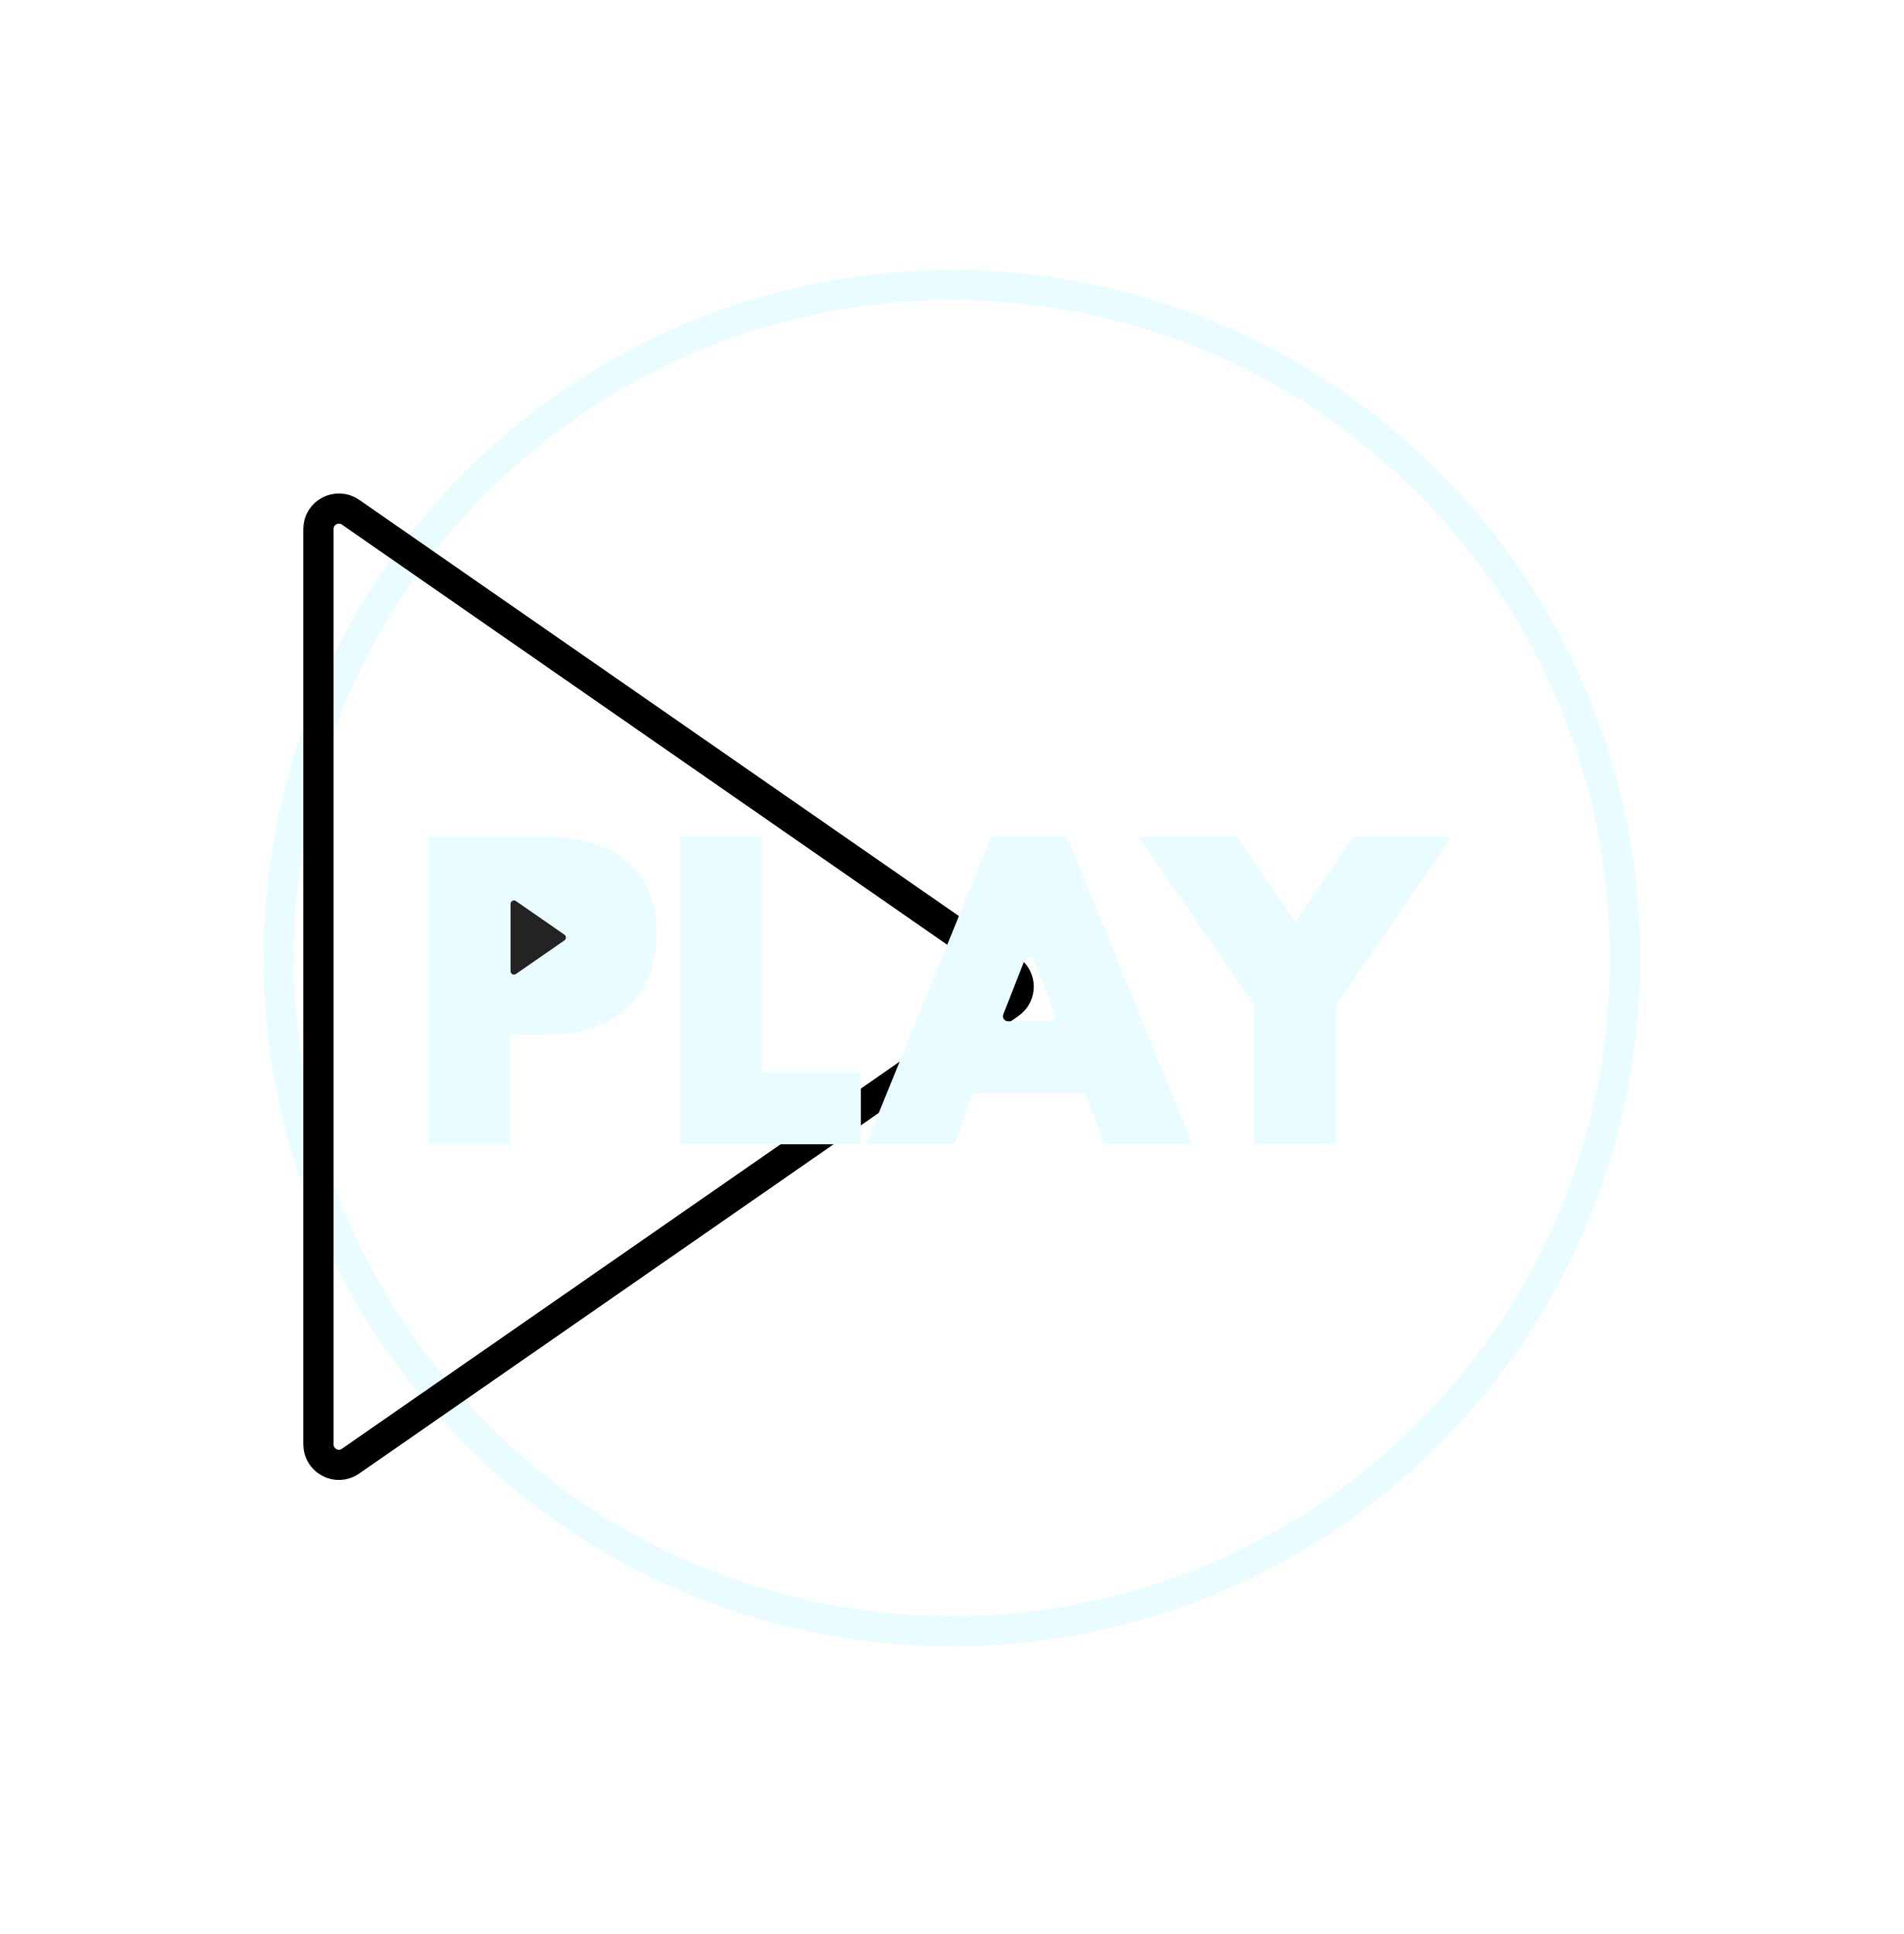
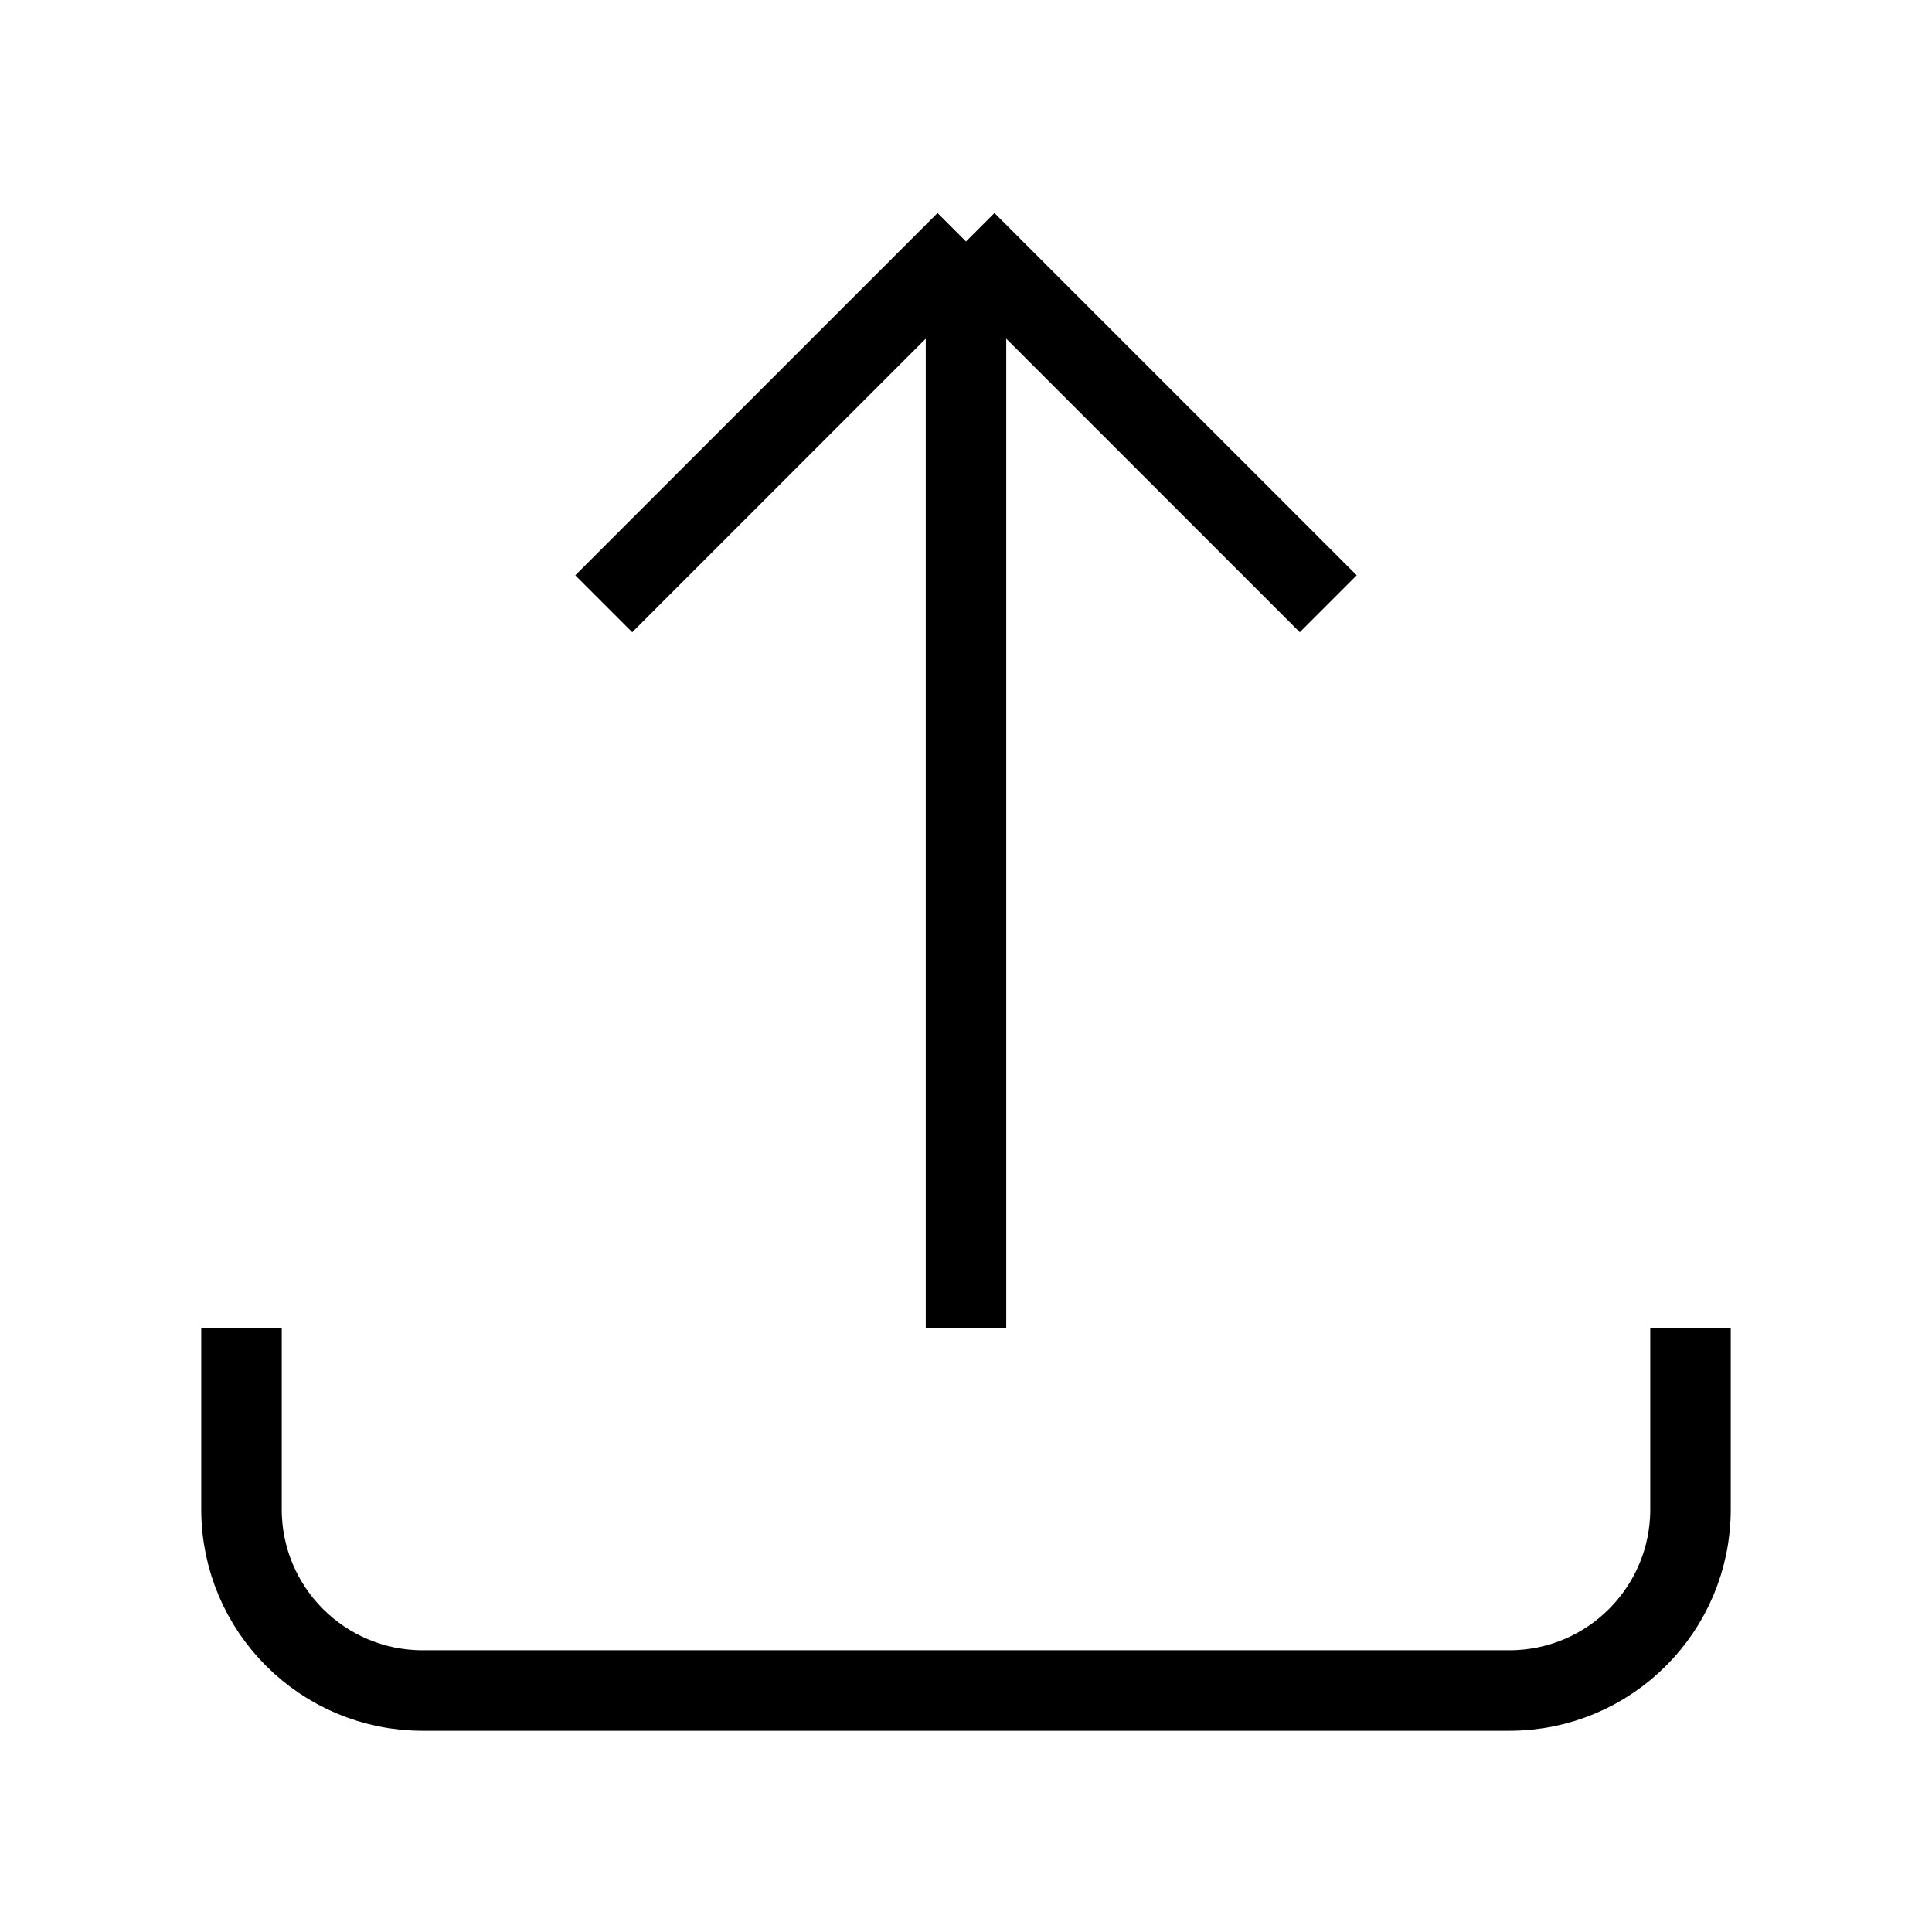
- <svg xmlns="http://www.w3.org/2000/svg" style="width:100%" viewBox="0 0 63 64" fill="none">
-   <path d="M47.25 47.458C55.949 38.76 55.949 24.657 47.25 15.958C38.551 7.26 24.448 7.26 15.75 15.958C7.052 24.657 7.052 38.76 15.75 47.458C24.448 56.157 38.551 56.157 47.25 47.458Z" stroke="#E9FCFF" strokeWidth="1.39" strokeMiterlimit="10" />
-   <path d="M10.537 47.797V17.506C10.537 16.96 11.151 16.639 11.599 16.95L33.417 32.095C33.804 32.364 33.804 32.937 33.417 33.208L11.599 48.353C11.151 48.666 10.537 48.343 10.537 47.797Z" stroke="url(#paint0_linear_53_10115)" strokeWidth="6.996" strokeMiterlimit="10" strokeLinecap="round" />
-   <path d="M18.192 27.696C20.164 27.696 21.729 28.707 21.729 30.902C21.729 33.098 20.162 34.243 18.192 34.243H16.885V37.868H14.173V27.698H18.192V27.696Z" fill="#E9FCFF" />
-   <path d="M25.205 27.696V35.487H28.484V37.866H22.493V27.696H25.205Z" fill="#E9FCFF" />
-   <path d="M35.314 27.696L39.455 37.866H36.533L35.916 36.176H32.194L31.577 37.866H28.655L32.796 27.696H35.31H35.314ZM34.914 33.566L34.214 31.783C34.158 31.64 33.954 31.64 33.898 31.783L33.198 33.566C33.154 33.677 33.235 33.797 33.356 33.797H34.756C34.875 33.797 34.958 33.677 34.914 33.566Z" fill="#E9FCFF" />
-   <path d="M40.949 27.696L42.859 30.519L44.769 27.696H48.035L44.213 33.256V37.866H41.501V33.256L37.679 27.696H40.945H40.949Z" fill="#E9FCFF" />
-   <path d="M16.894 32.14V29.913C16.894 29.821 16.998 29.767 17.073 29.819L18.677 30.931C18.742 30.977 18.742 31.073 18.677 31.119L17.073 32.231C16.998 32.283 16.894 32.231 16.894 32.138V32.14Z" fill="#232323" />
-   <defs>
-     <linearGradient id="paint0_linear_53_10115" x1="2.234" y1="20.336" x2="26.863" y2="44.965" gradientUnits="userSpaceOnUse">
-       <stop stopColor="#007EF8" />
-       <stop offset="1" stopColor="#FF4A9A" />
-     </linearGradient>
-   </defs>
+ <svg xmlns="http://www.w3.org/2000/svg" fill="none" viewBox="0 0 24 24" strokeWidth="1.5" stroke="currentColor" aria-hidden="true">
+   <path strokeLinecap="round" strokeLinejoin="round" d="M3 16.5v2.25A2.25 2.25 0 005.25 21h13.5A2.25 2.25 0 0021 18.75V16.5m-13.5-9L12 3m0 0l4.5 4.5M12 3v13.5" />
</svg>
